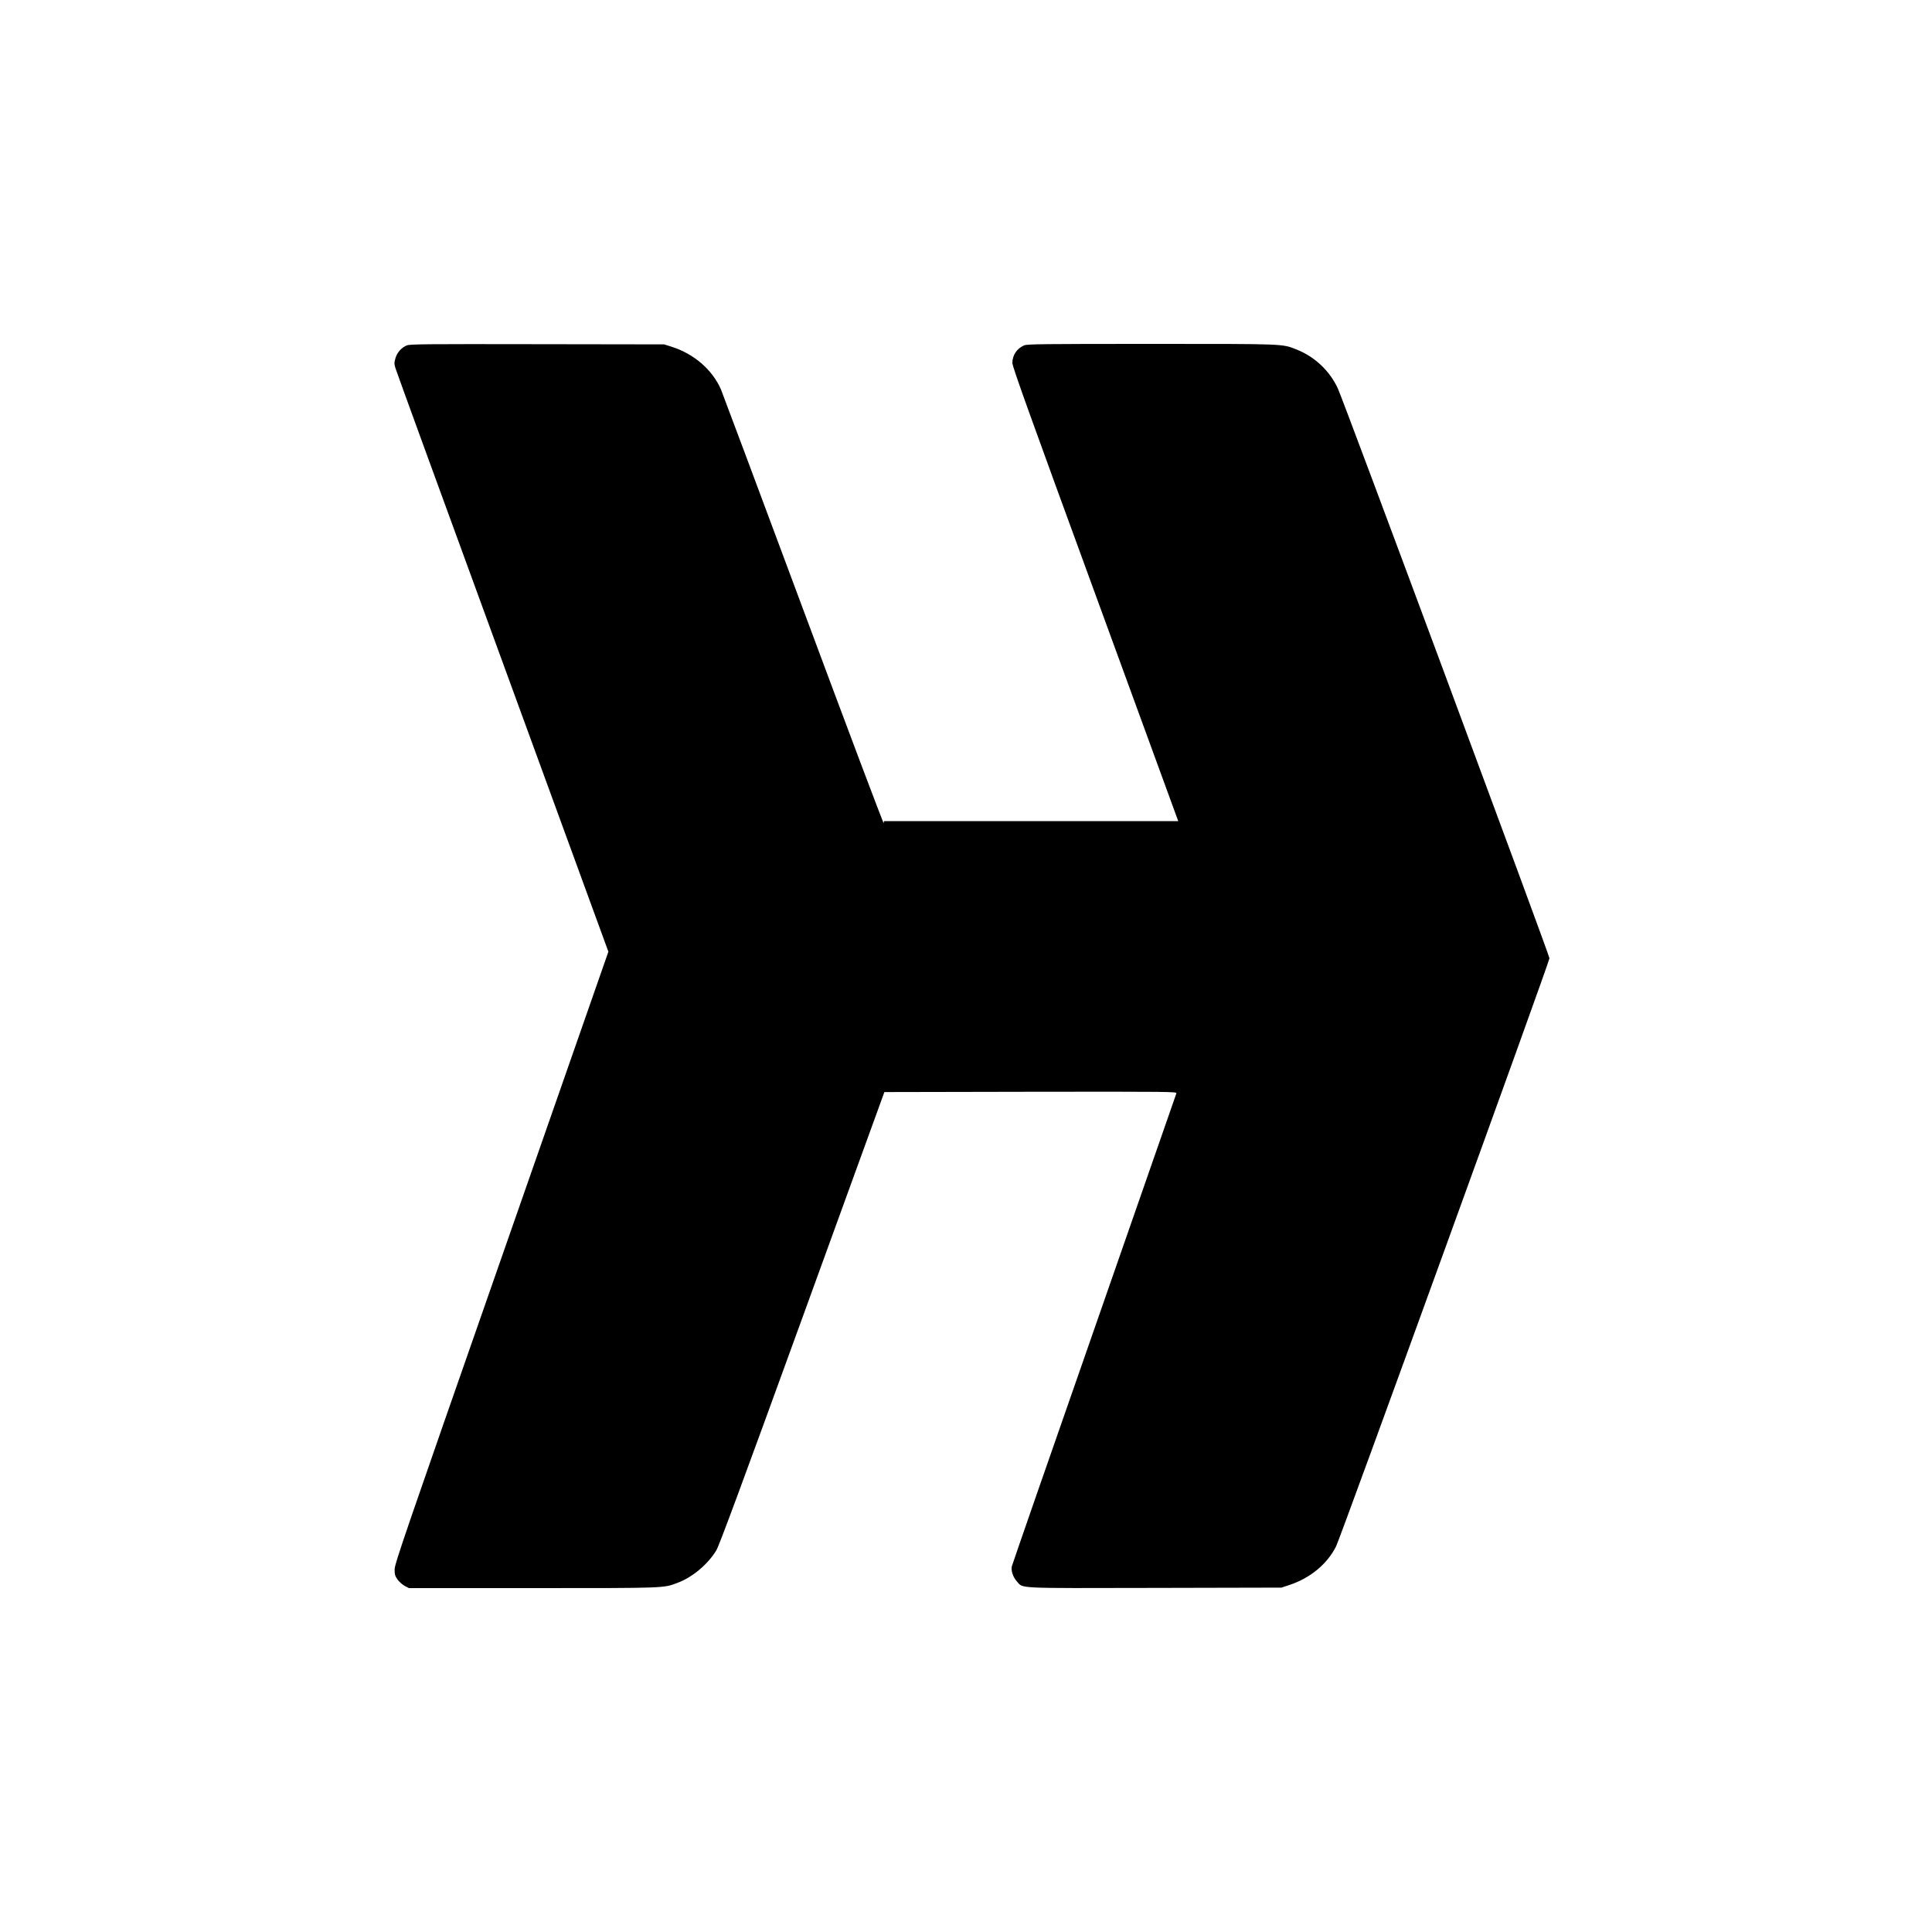
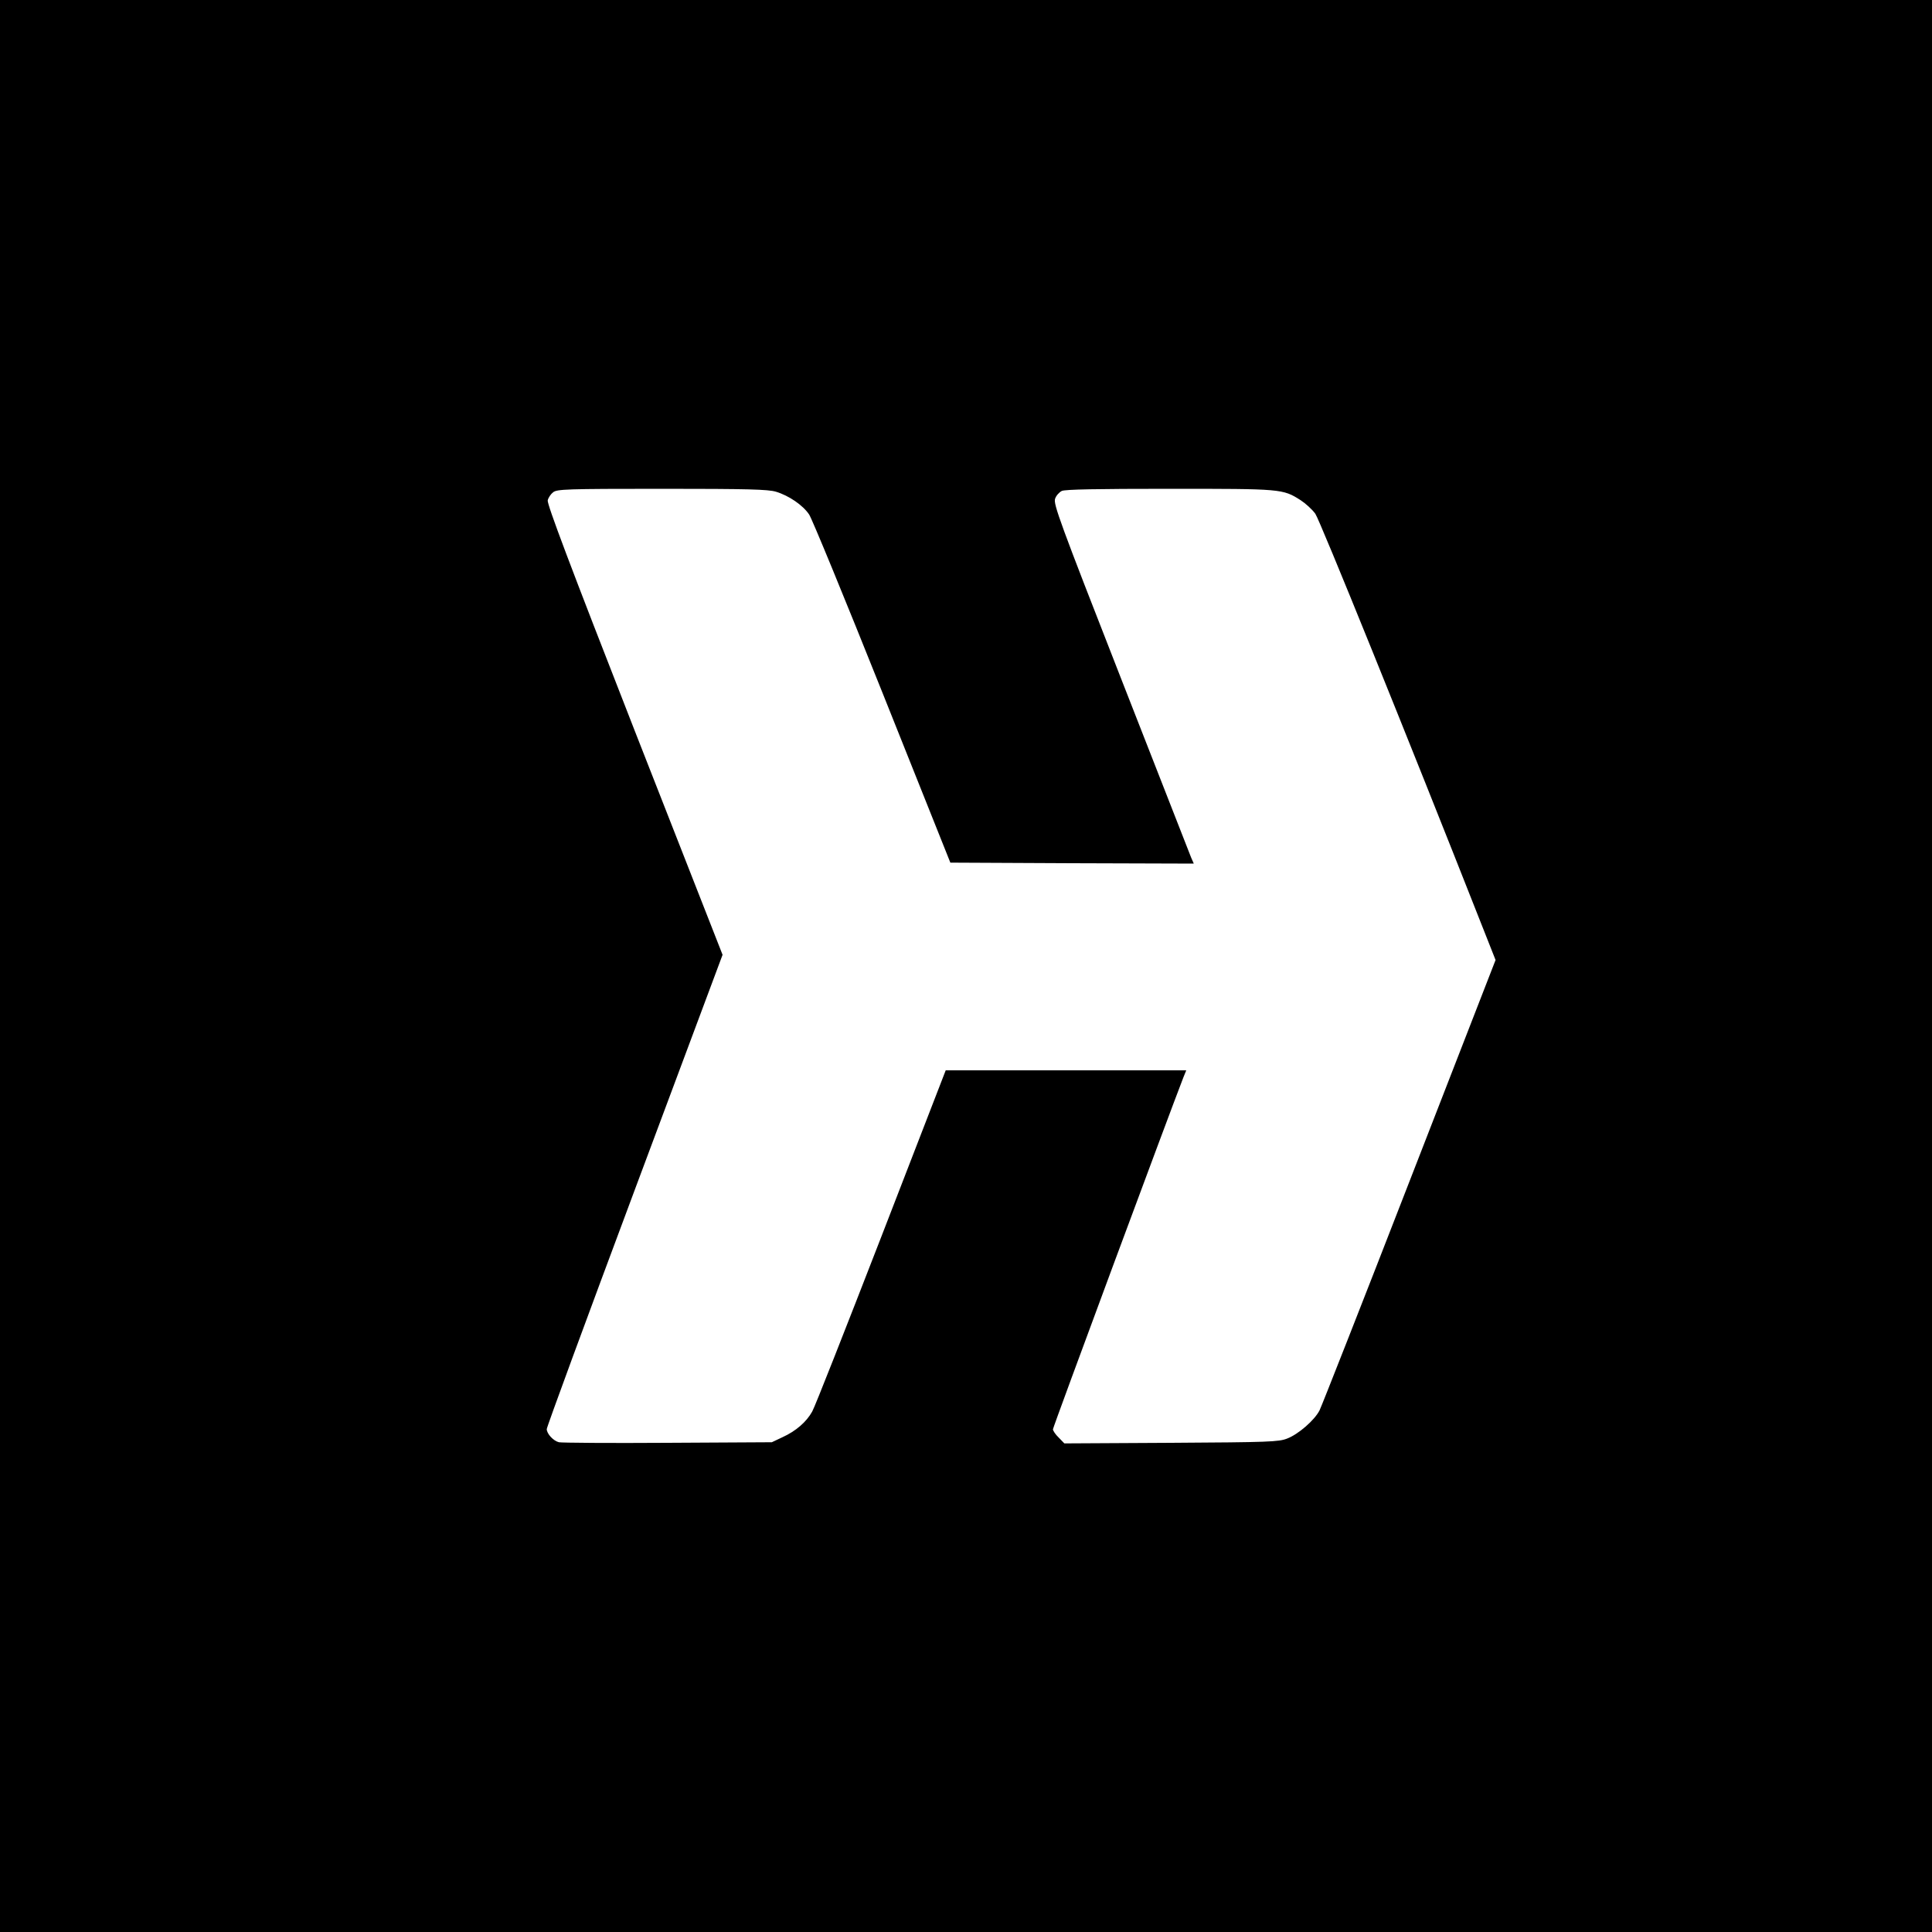
- <svg xmlns="http://www.w3.org/2000/svg" version="1.0" width="2000pt" height="2000pt" viewBox="0 0 2000 2000" preserveAspectRatio="xMidYMid meet">
-   <g transform="translate(0,2000) scale(0.1,-0.1)" fill="#000000" stroke="none">
-     <path d="M4210 16424 c-56 -24 -99 -73 -116 -131 -14 -48 -14 -58 0 -105 8 -29 508 -1400 1110 -3046 l1094 -2994 -1106 -3166 c-1009 -2887 -1107 -3172 -1107 -3229 0 -52 5 -68 30 -104 17 -23 50 -53 74 -66 l44 -23 1283 0 c1389 0 1351 -1 1499 55 153 57 312 191 400 335 29 48 259 668 890 2405 l850 2340 1514 3 c1457 2 1513 1 1509 -16 -3 -10 -386 -1109 -851 -2443 -466 -1333 -849 -2438 -853 -2455 -9 -46 13 -110 52 -154 69 -76 -34 -71 1429 -68 l1310 3 85 28 c215 72 389 216 481 399 46 90 2209 6053 2209 6088 0 31 -2132 5773 -2190 5897 -84 183 -238 329 -426 404 -152 61 -105 59 -1505 59 -1132 0 -1284 -2 -1317 -15 -75 -32 -122 -102 -122 -182 0 -39 170 -511 859 -2395 l858 -2348 -1523 0 -1523 0 -3 -21 c-2 -11 -376 982 -832 2208 -456 1225 -840 2252 -852 2280 -89 206 -283 373 -516 445 l-73 23 -1315 2 c-1160 2 -1319 1 -1350 -13z" />
+ <svg xmlns="http://www.w3.org/2000/svg" version="1.0" width="1000pt" height="1000pt" viewBox="0 0 1000 1000" preserveAspectRatio="xMidYMid meet">
+   <g transform="translate(0,1000) scale(0.1,-0.1)" fill="#000000" stroke="none">
+     <path d="M0 5000 l0 -5000 5000 0 5000 0 0 5000 0 5000 -5000 0 -5000 0 0 -5000z m4016 2455 c67 -20 140 -70 172 -118 15 -22 185 -436 379 -921 l352 -881 630 -3 630 -2 -14 32 c-7 18 -171 437 -364 930 -316 807 -349 899 -340 926 5 16 21 34 35 41 18 8 181 11 558 11 582 0 585 0 678 -59 26 -17 60 -48 76 -70 23 -32 477 -1153 867 -2143 l66 -167 -446 -1147 c-245 -631 -455 -1164 -465 -1184 -26 -51 -110 -124 -168 -146 -43 -17 -93 -19 -600 -22 l-553 -3 -29 30 c-17 16 -30 36 -30 43 0 11 603 1636 675 1821 l15 37 -623 0 -622 0 -334 -863 c-184 -474 -344 -881 -357 -903 -30 -54 -84 -101 -154 -133 l-55 -26 -540 -3 c-297 -2 -550 0 -562 3 -29 7 -63 44 -63 68 0 11 205 568 455 1237 l455 1218 -456 1163 c-338 864 -453 1170 -449 1189 3 14 16 33 28 42 20 16 66 18 563 18 448 0 549 -3 590 -15z" />
  </g>
</svg>
